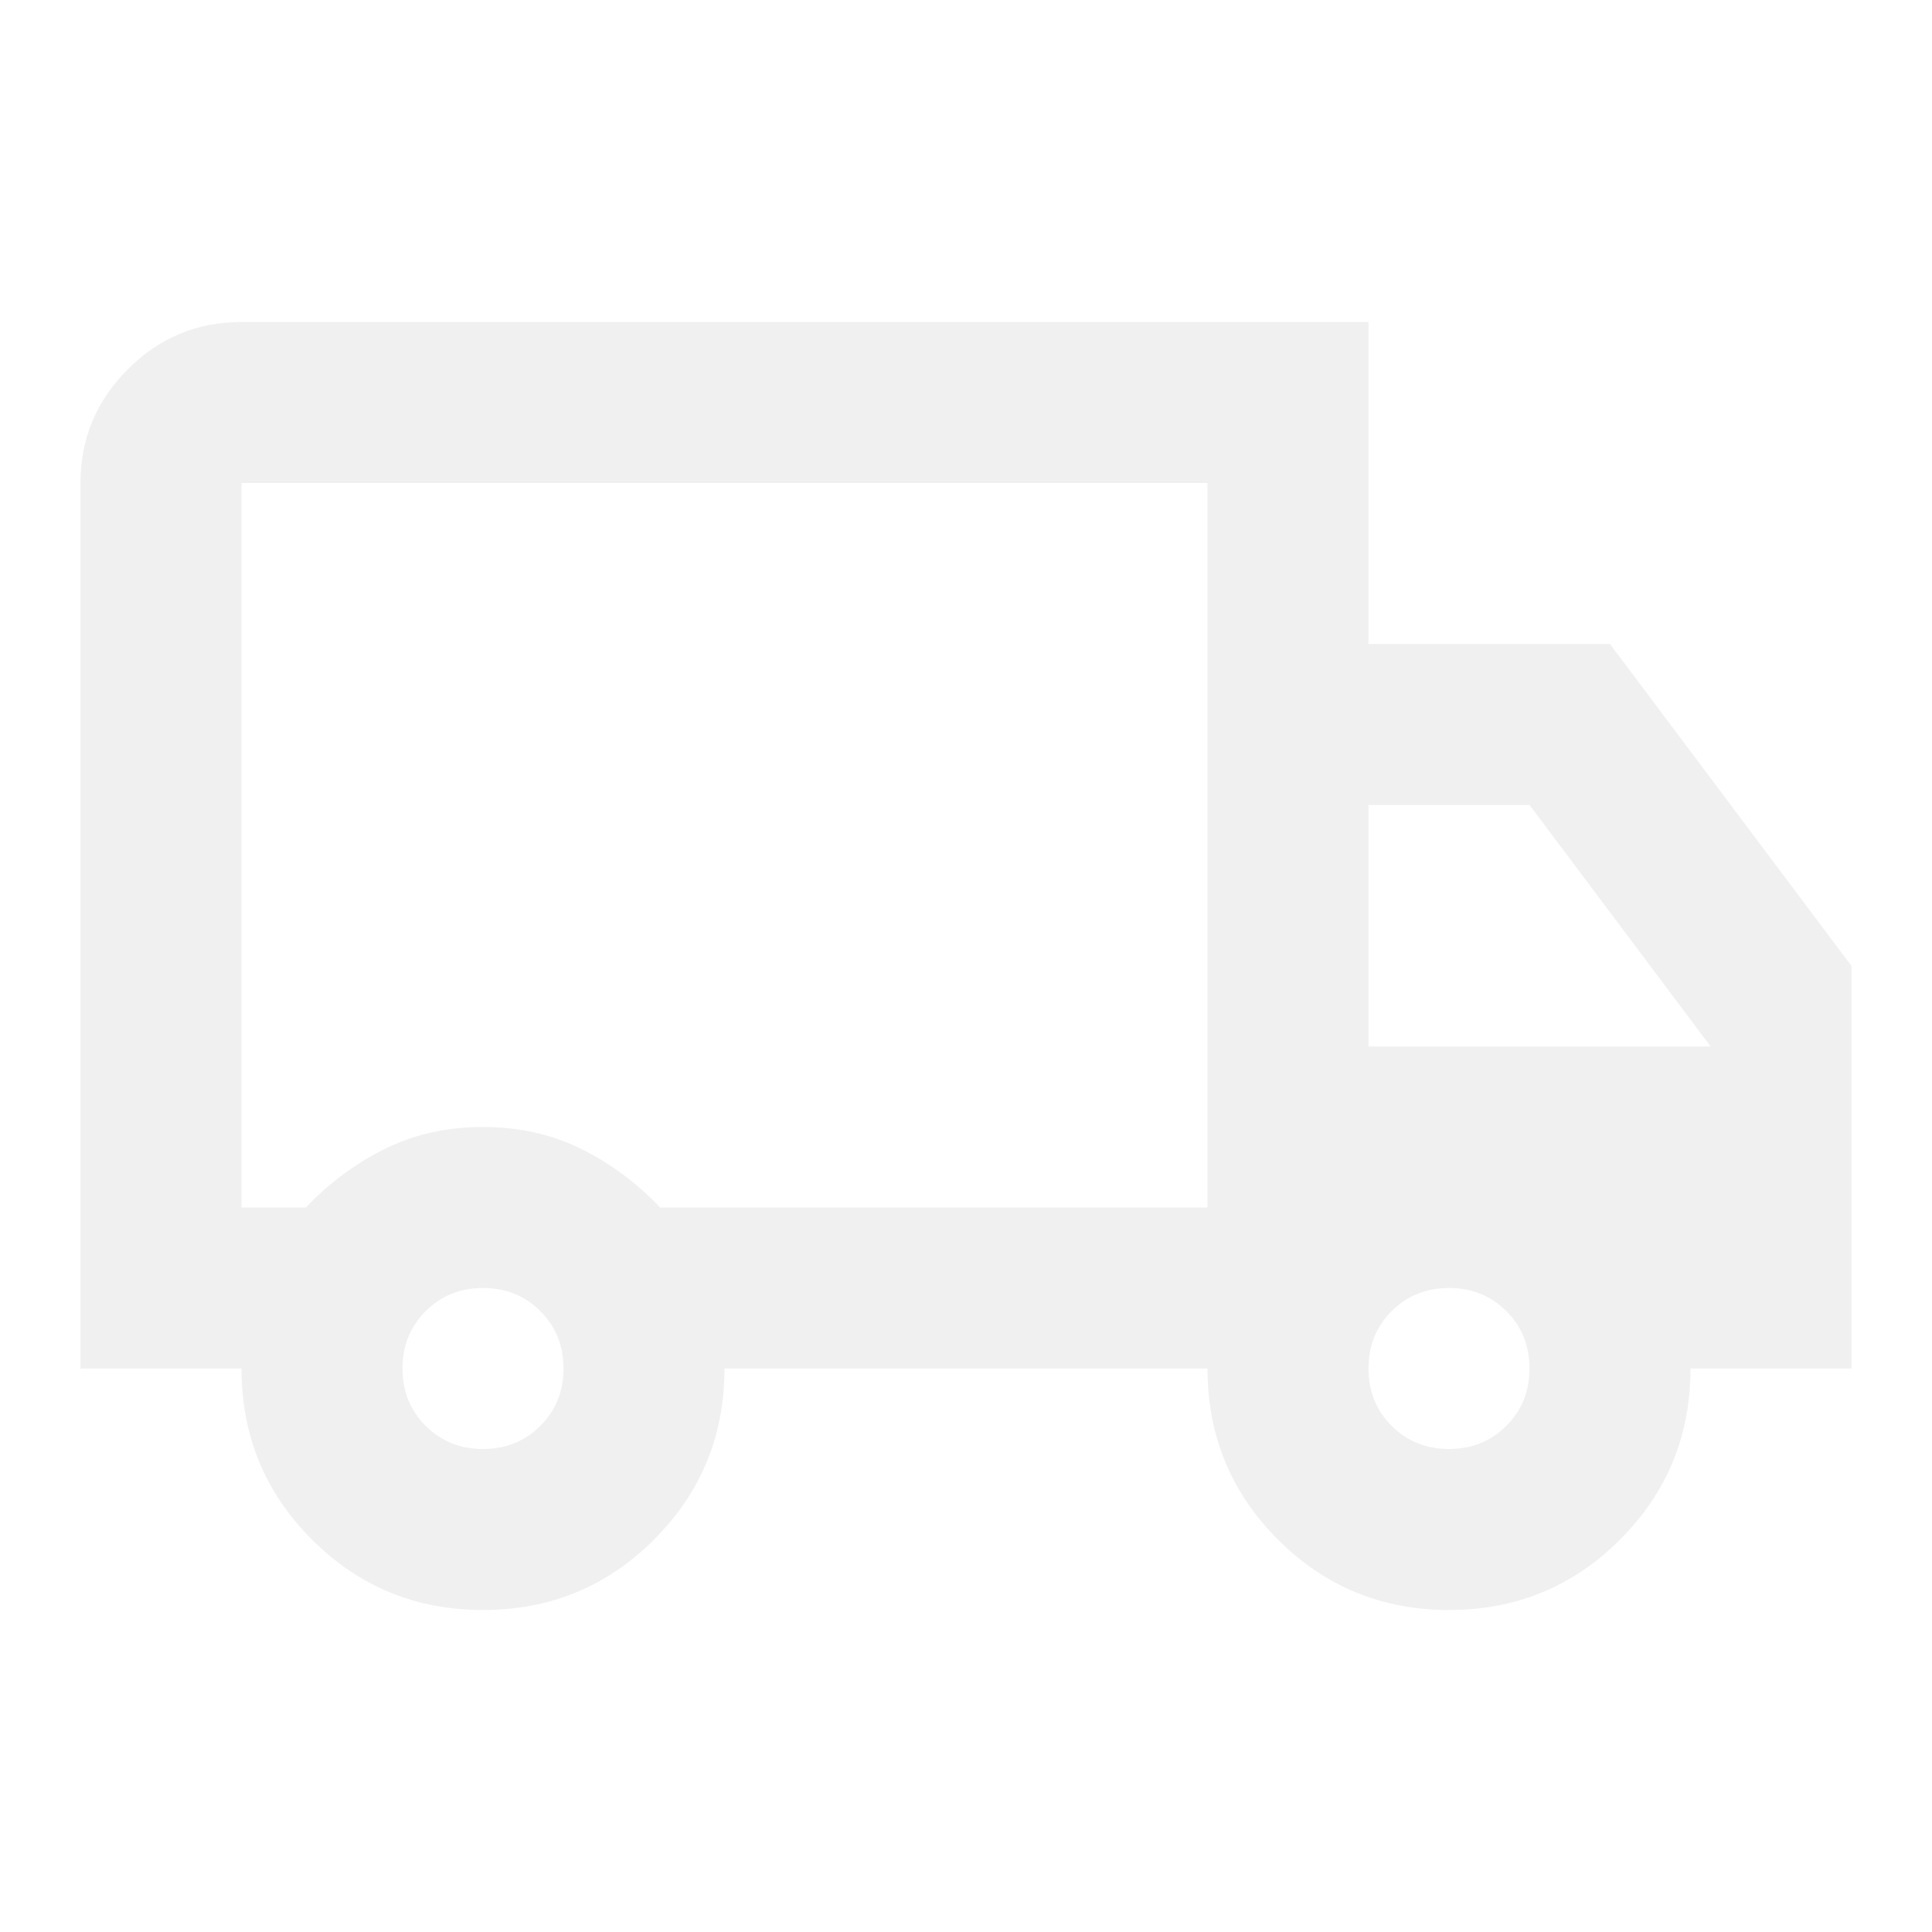
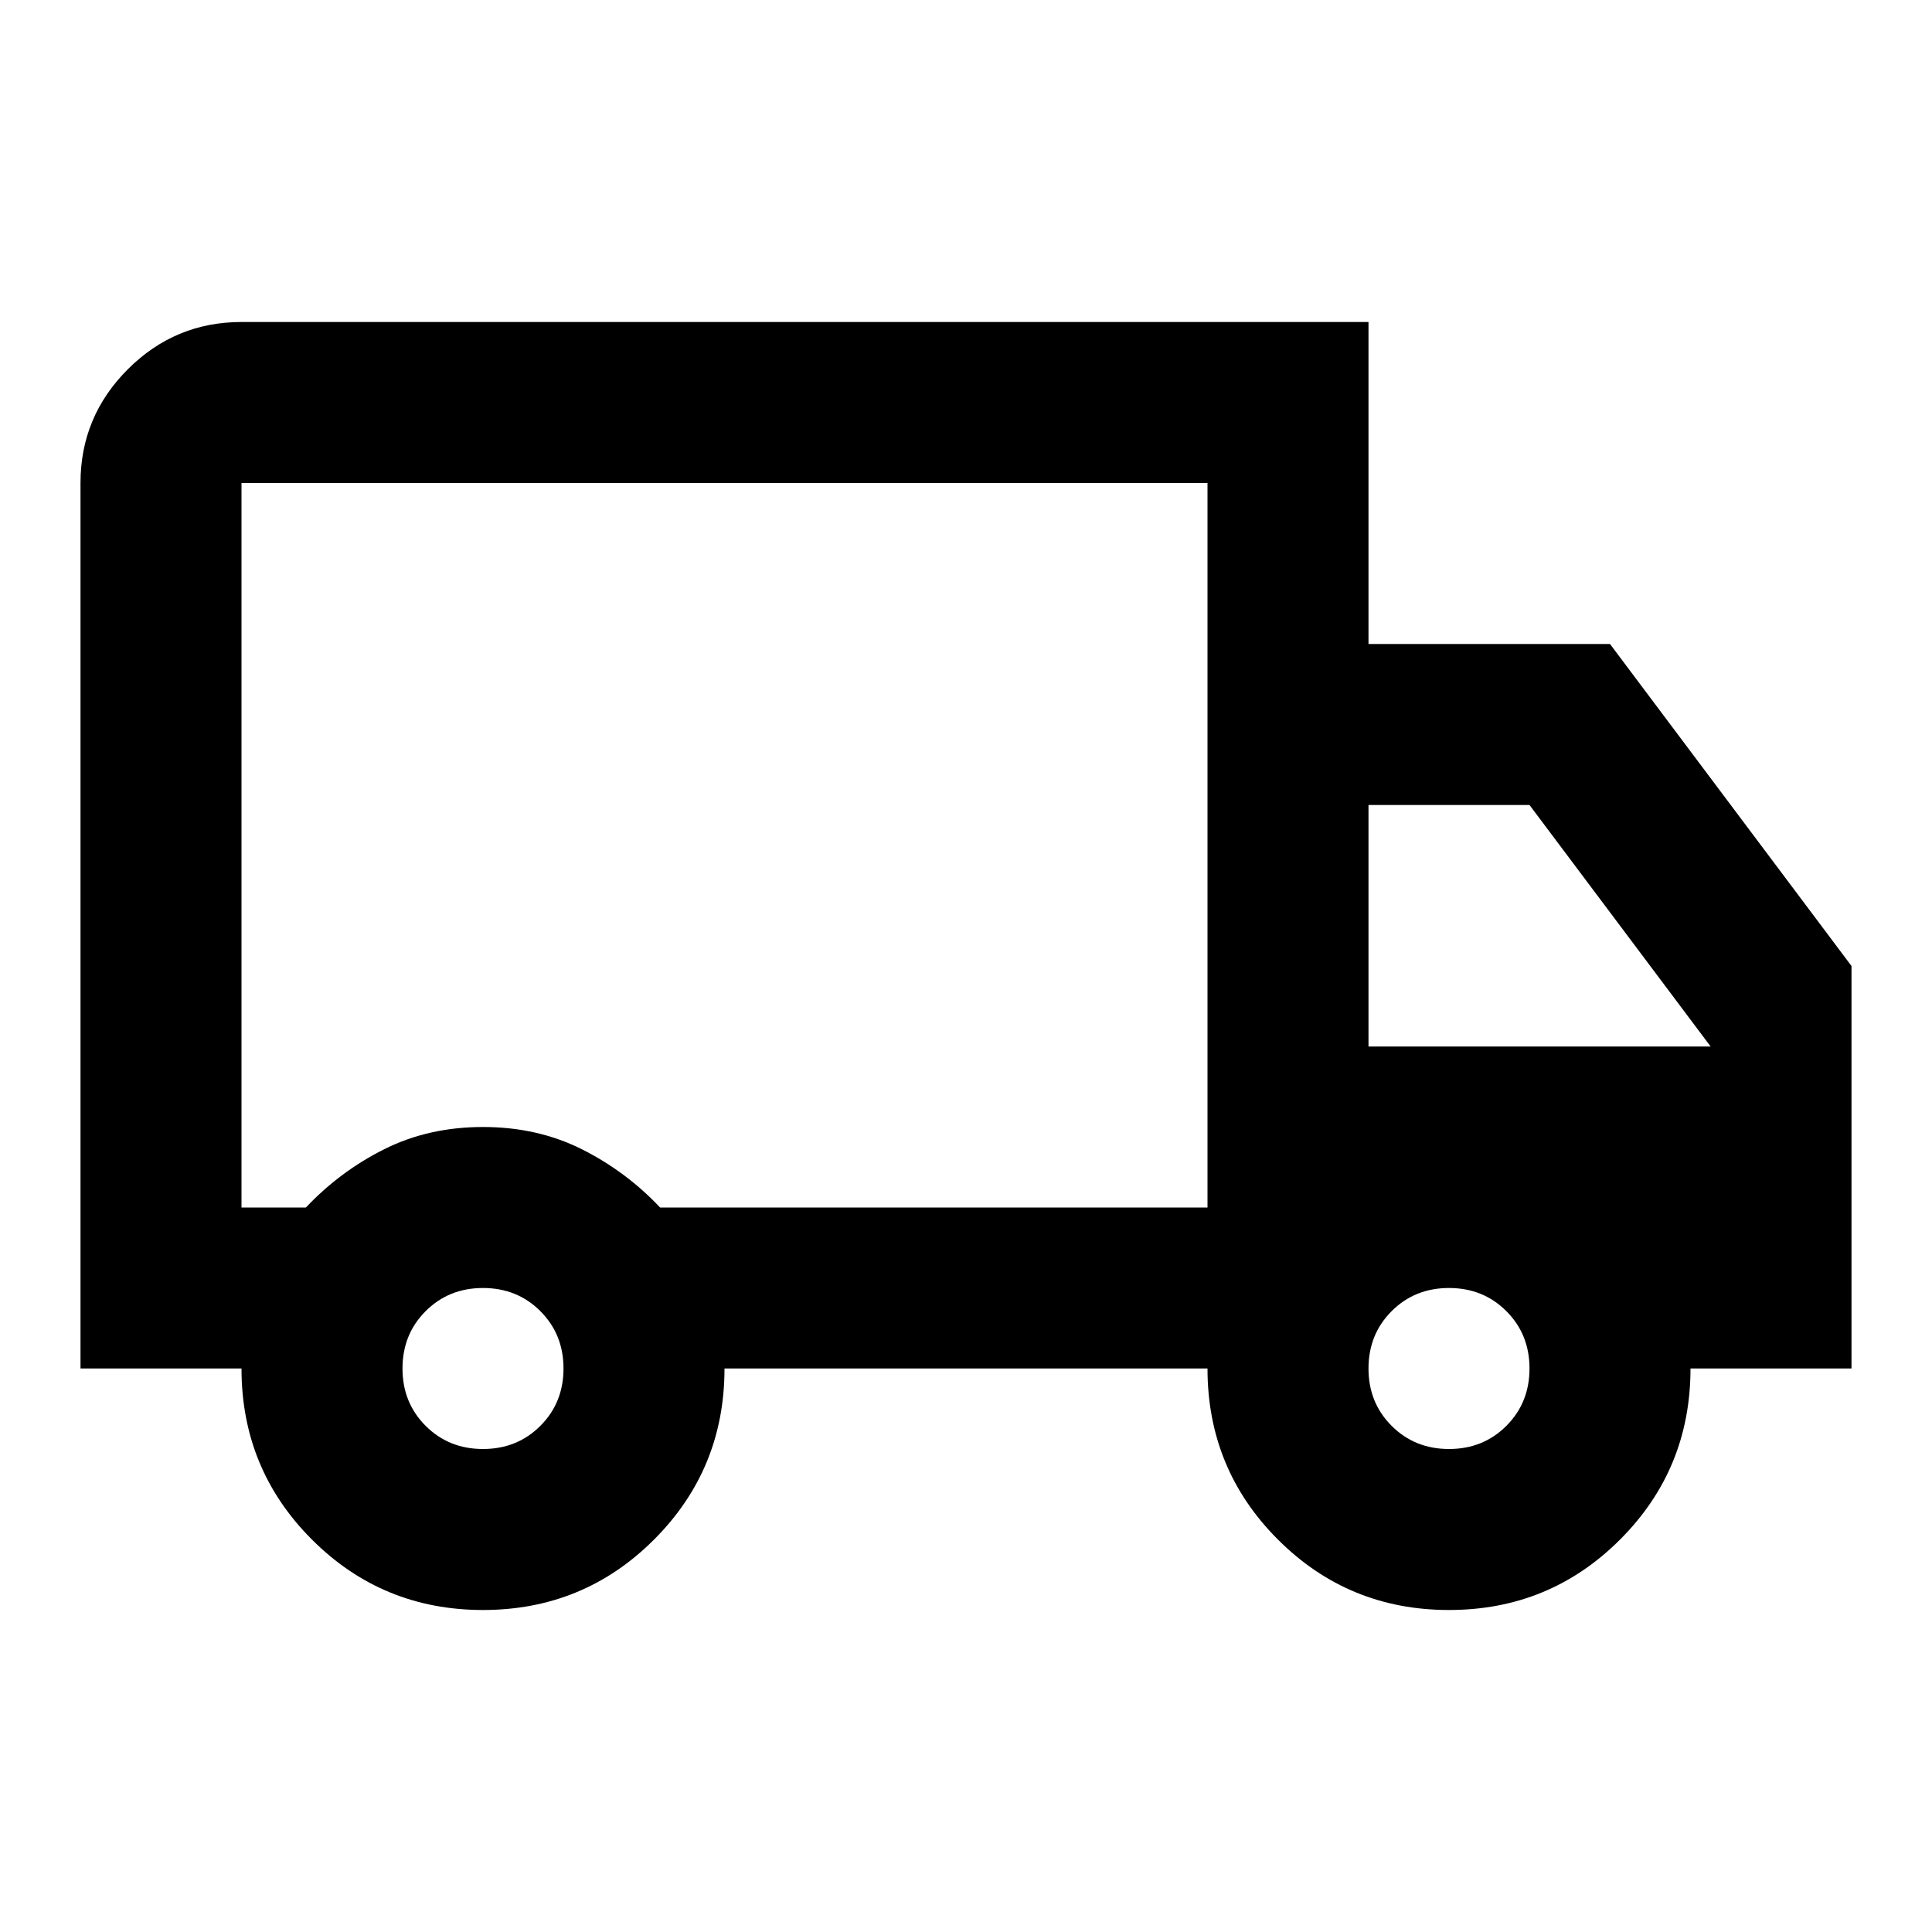
- <svg xmlns="http://www.w3.org/2000/svg" height="24px" viewBox="0 -960 960 960" width="24px" fill="#f0f0f0">
+ <svg xmlns="http://www.w3.org/2000/svg" fill="#00000" height="24px" viewBox="0 -960 960 960" width="24px">
  <path d="M155-195q-35-35-35-85H40v-440q0-33 23.5-56.5T120-800h560v160h120l120 160v200h-80q0 50-35 85t-85 35q-50 0-85-35t-35-85H360q0 50-35 85t-85 35q-50 0-85-35Zm113.5-56.5Q280-263 280-280t-11.5-28.5Q257-320 240-320t-28.5 11.5Q200-297 200-280t11.5 28.5Q223-240 240-240t28.5-11.5ZM120-360h32q17-18 39-29t49-11q27 0 49 11t39 29h272v-360H120v360Zm628.5 108.5Q760-263 760-280t-11.5-28.5Q737-320 720-320t-28.5 11.5Q680-297 680-280t11.5 28.5Q703-240 720-240t28.5-11.5ZM680-440h170l-90-120h-80v120ZM360-540Z" />
</svg>
